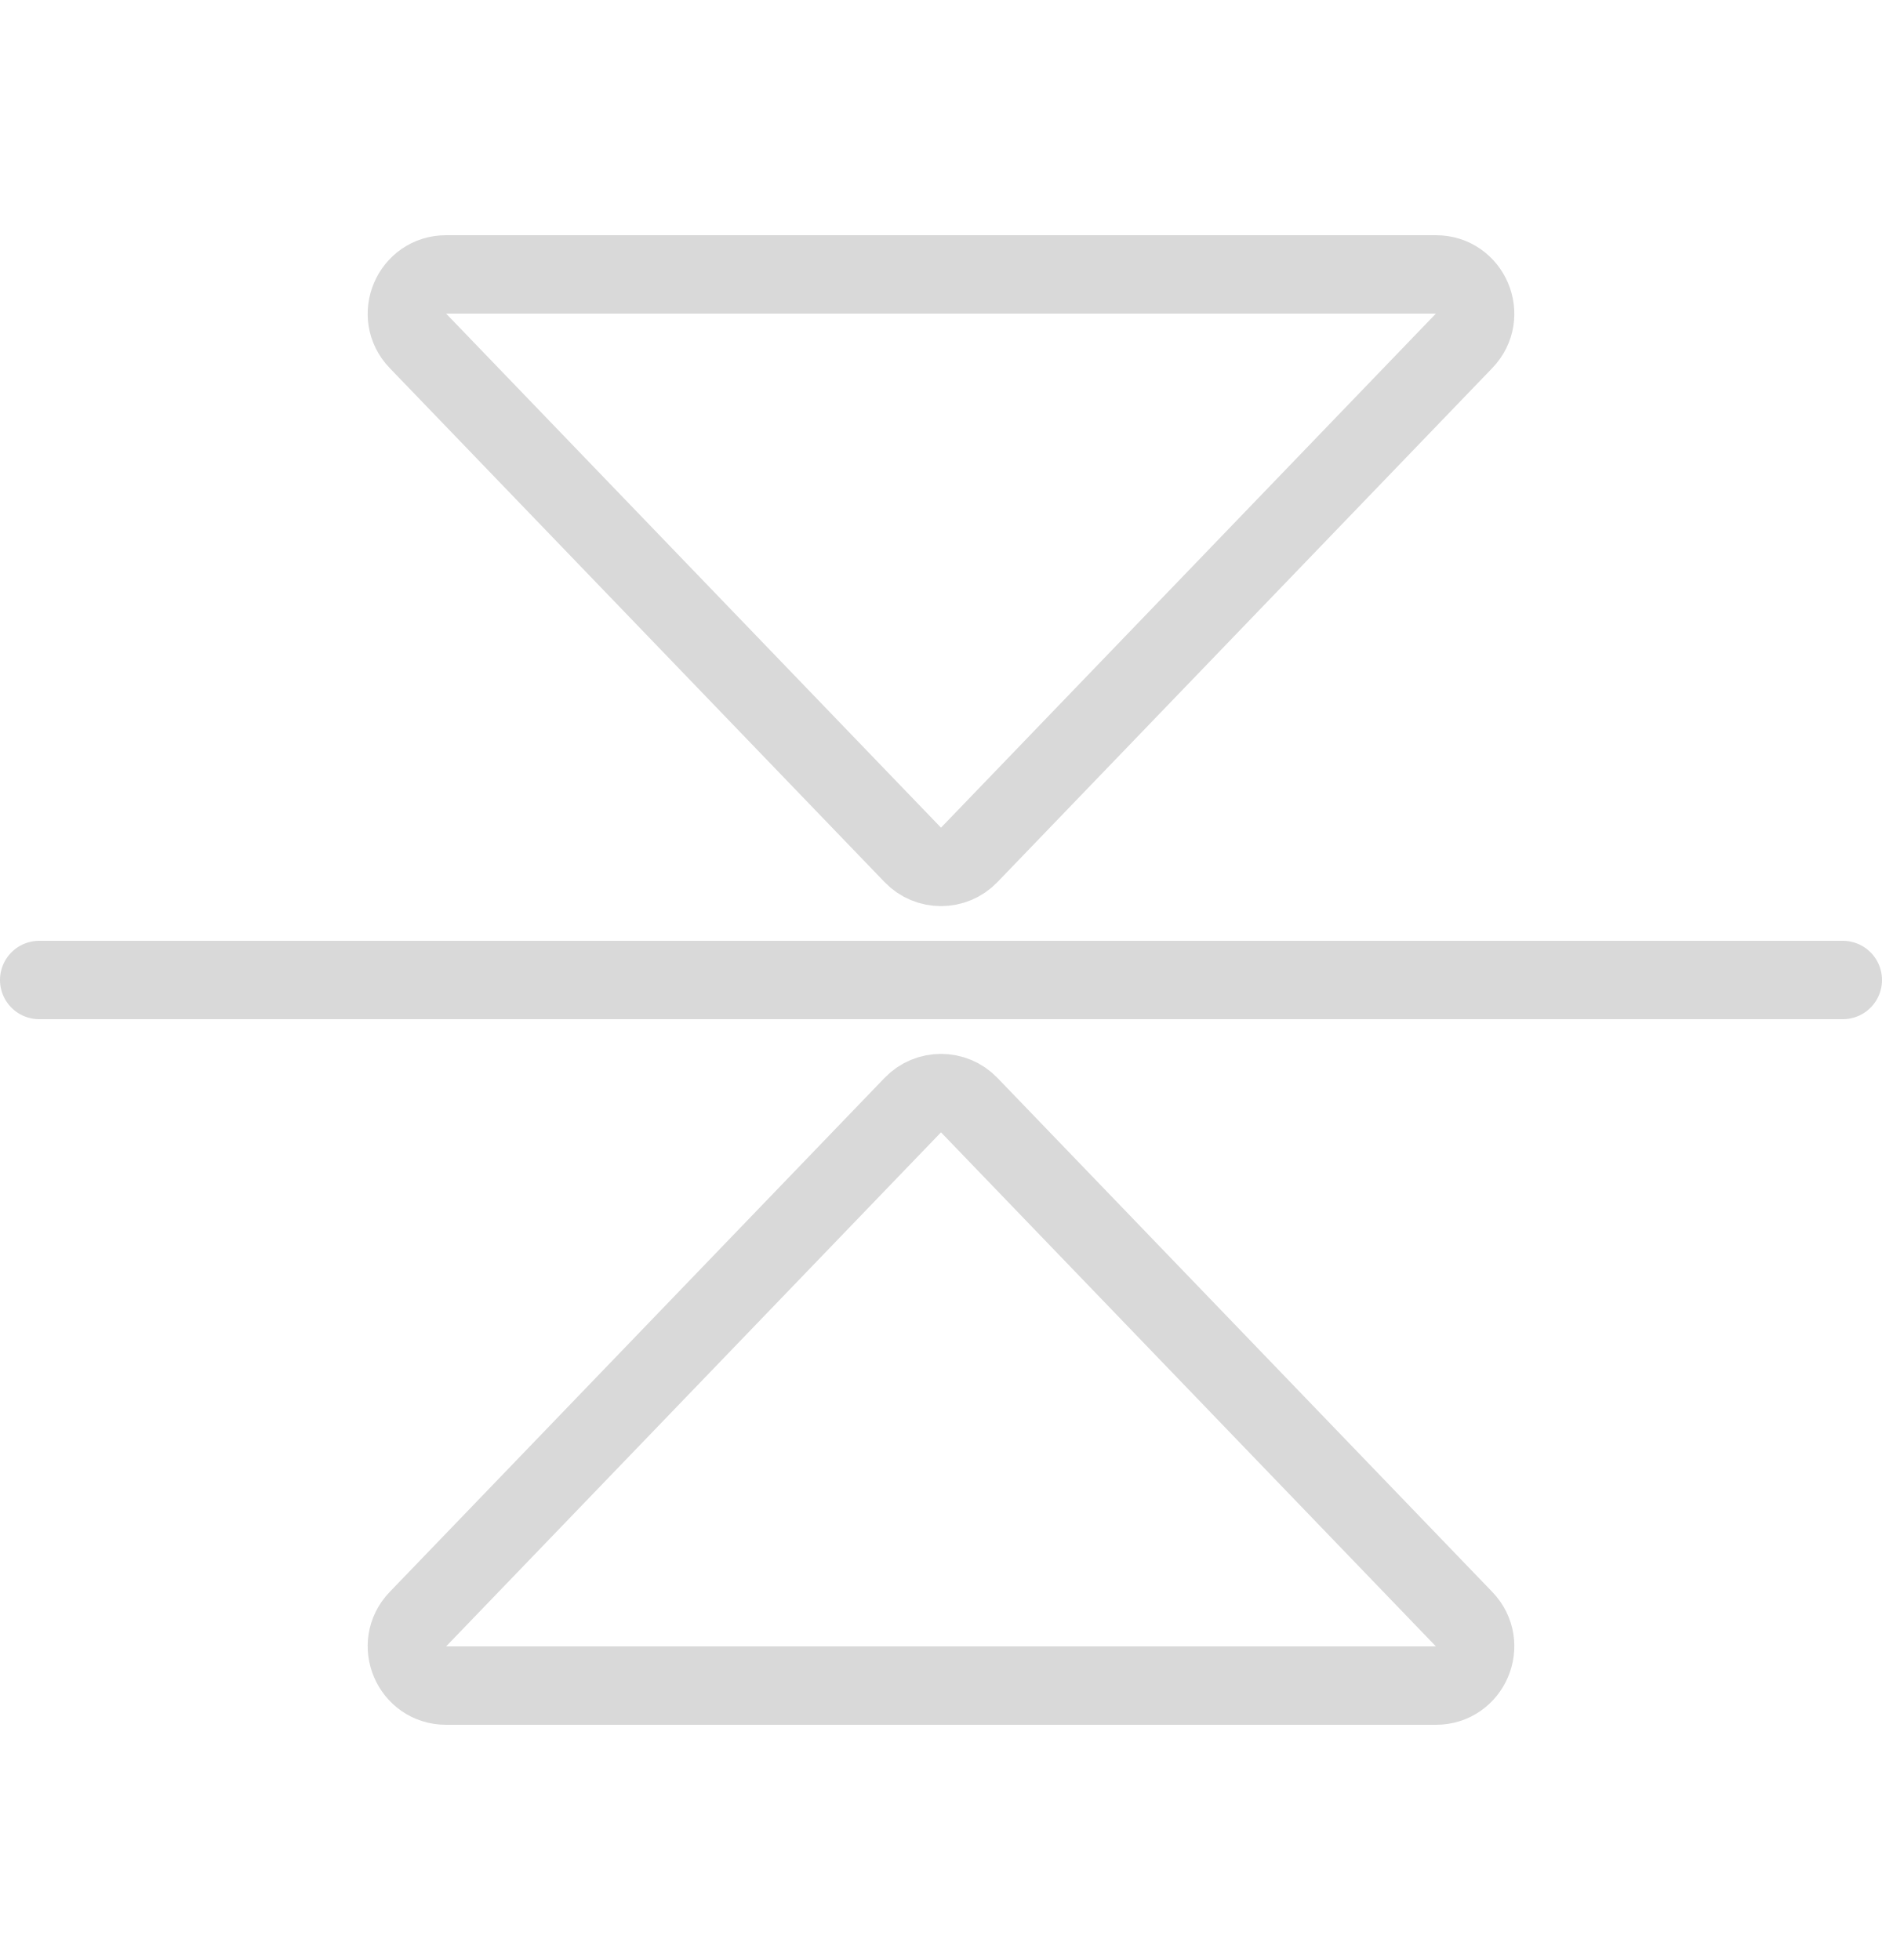
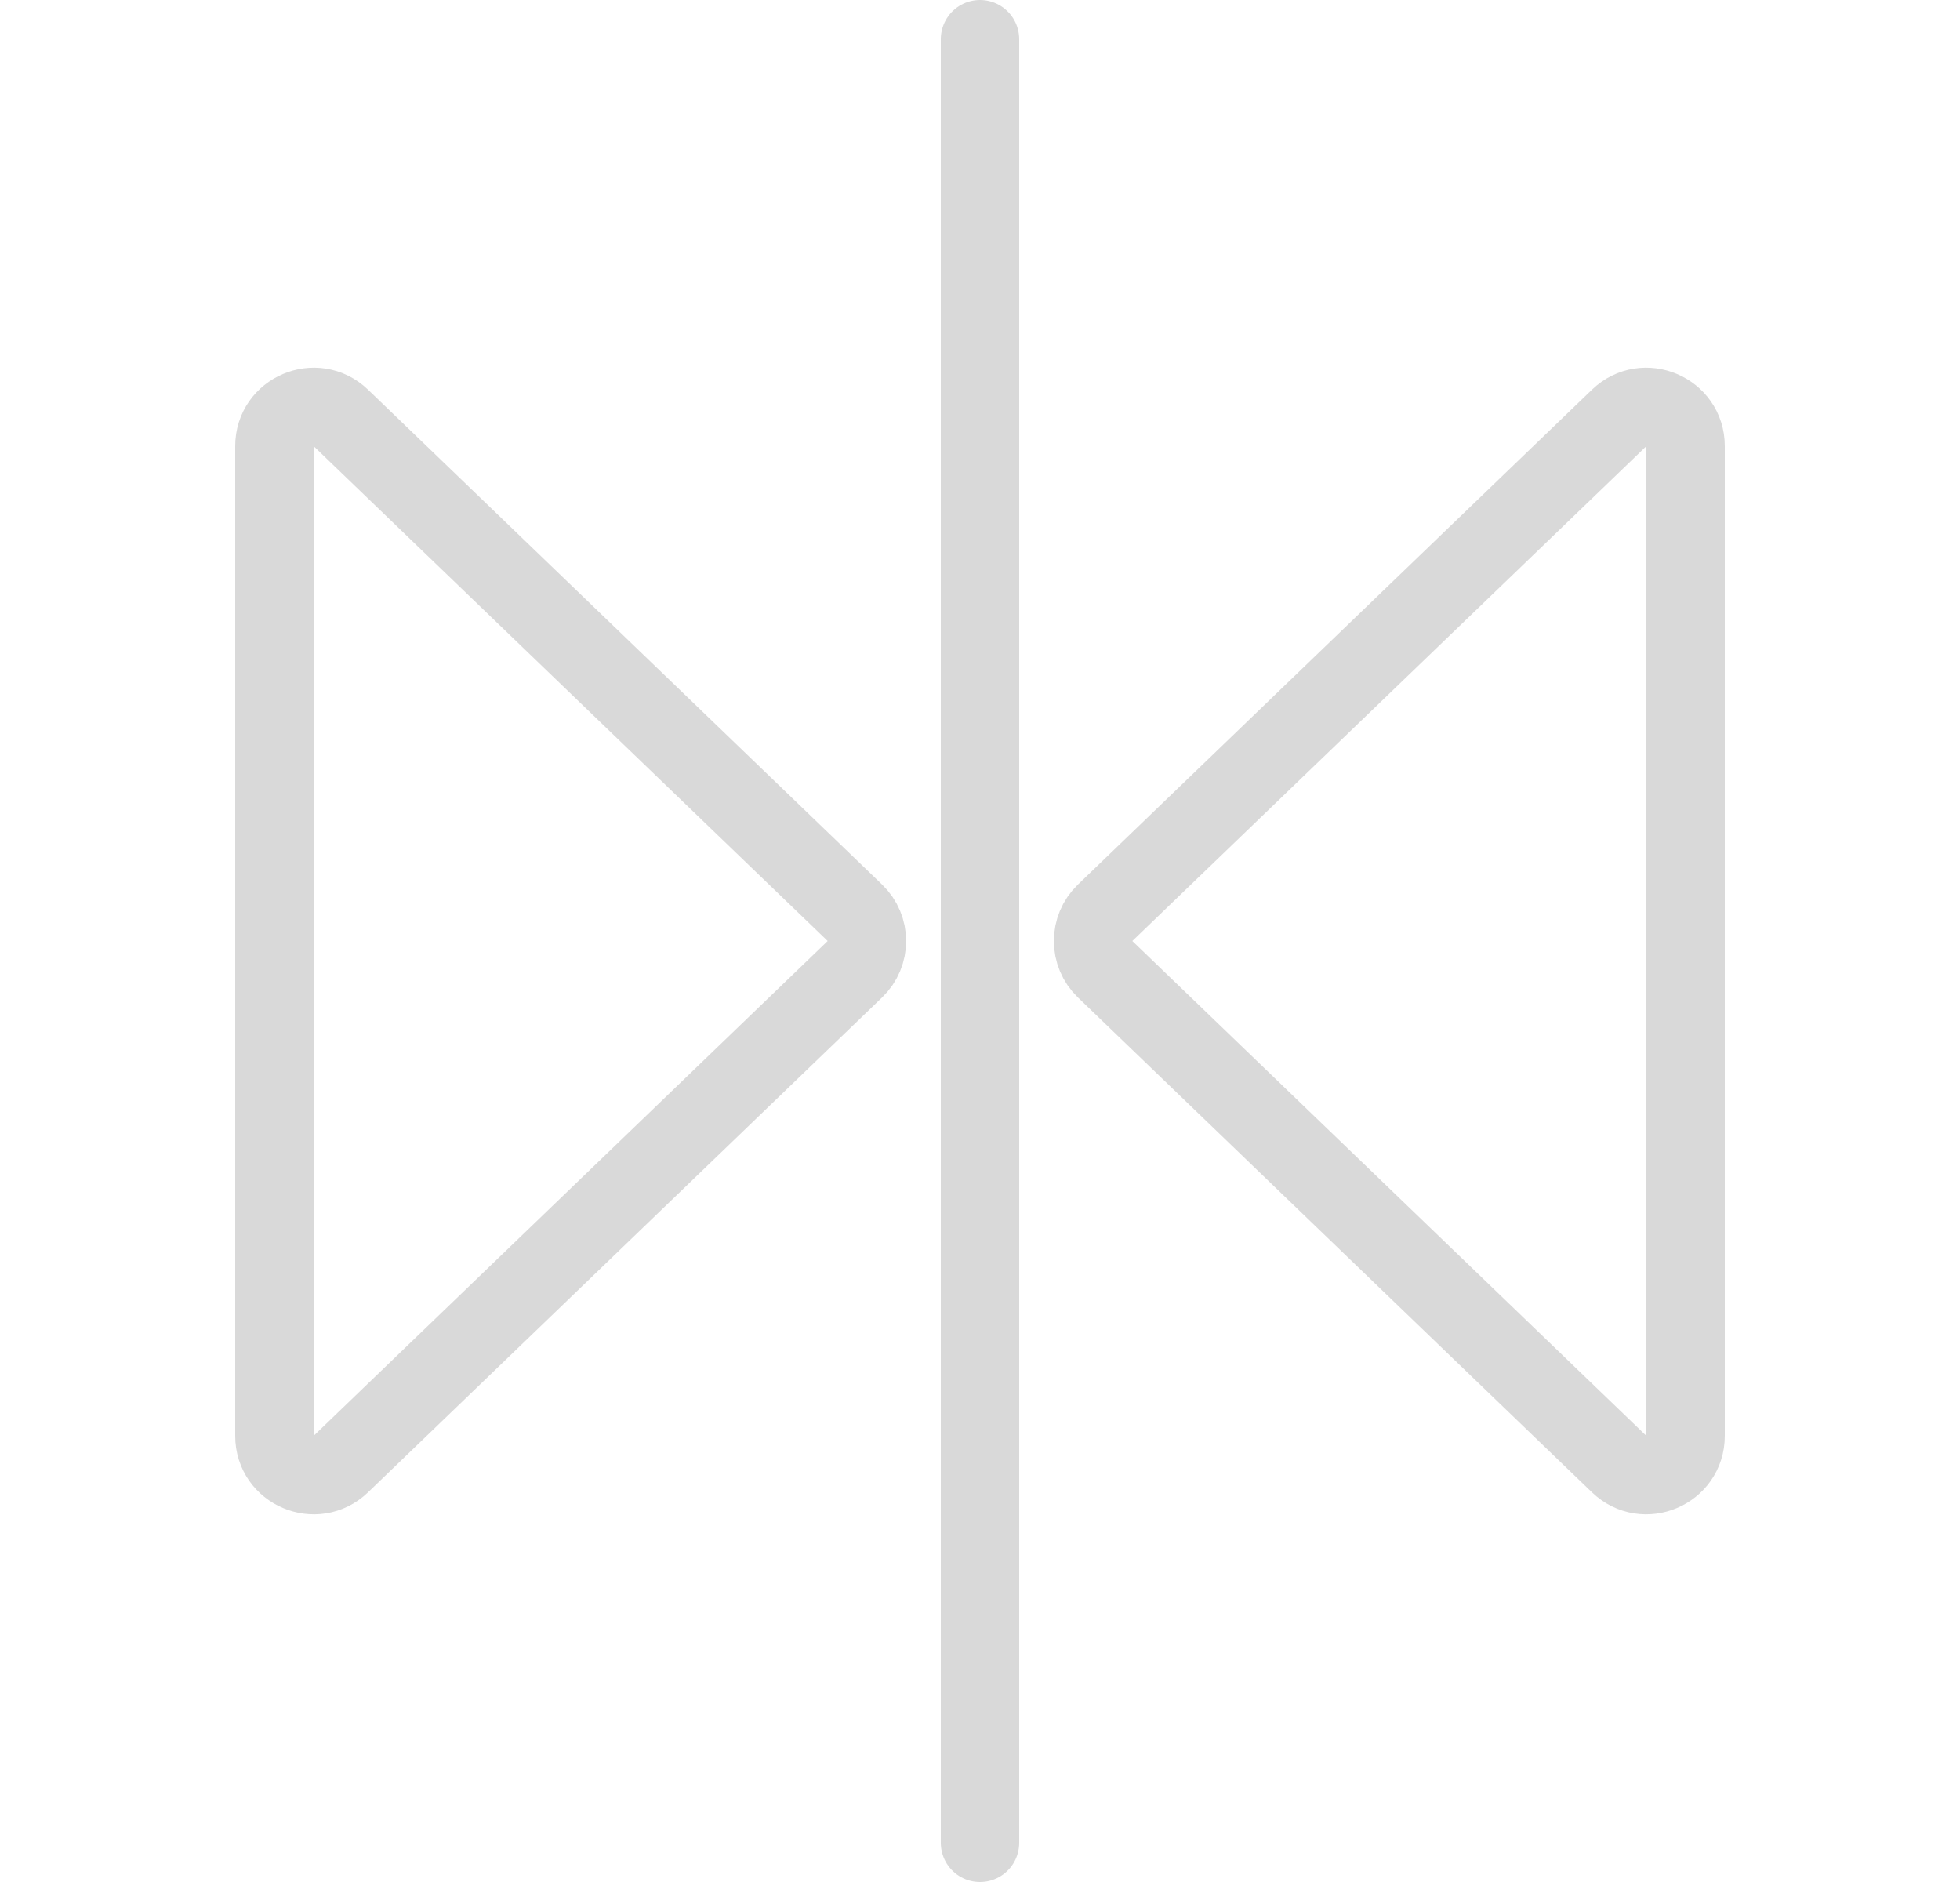
- <svg xmlns="http://www.w3.org/2000/svg" width="24" height="25" viewBox="0 0 24 25" fill="none">
-   <line x1="23.5" y1="12.5" x2="0.5" y2="12.5" stroke="#D9D9D9" stroke-linecap="round" />
-   <path d="M11.64 10.904C11.836 11.109 12.164 11.109 12.36 10.904L18.671 4.347C18.976 4.029 18.751 3.5 18.311 3.5L5.689 3.5C5.249 3.5 5.024 4.029 5.329 4.347L11.64 10.904Z" stroke="#D9D9D9" />
-   <path d="M11.64 14.096C11.836 13.891 12.164 13.891 12.36 14.096L18.671 20.653C18.976 20.971 18.751 21.5 18.311 21.5H5.689C5.249 21.5 5.024 20.971 5.329 20.653L11.64 14.096Z" stroke="#D9D9D9" />
+ <svg xmlns="http://www.w3.org/2000/svg" width="25" height="24" viewBox="0 0 25 24" fill="none">
+   <line x1="12.5" y1="0.5" x2="12.5" y2="23.5" stroke="#D9D9D9" stroke-linecap="round" />
+   <path d="M10.904 12.36C11.109 12.164 11.109 11.836 10.904 11.64L4.347 5.329C4.029 5.024 3.5 5.249 3.5 5.689L3.5 18.311C3.5 18.751 4.029 18.976 4.347 18.671L10.904 12.36Z" stroke="#D9D9D9" />
+   <path d="M14.096 12.36C13.891 12.164 13.891 11.836 14.096 11.64L20.653 5.329C20.971 5.024 21.5 5.249 21.5 5.689V18.311C21.5 18.751 20.971 18.976 20.653 18.671L14.096 12.36Z" stroke="#D9D9D9" />
</svg>
